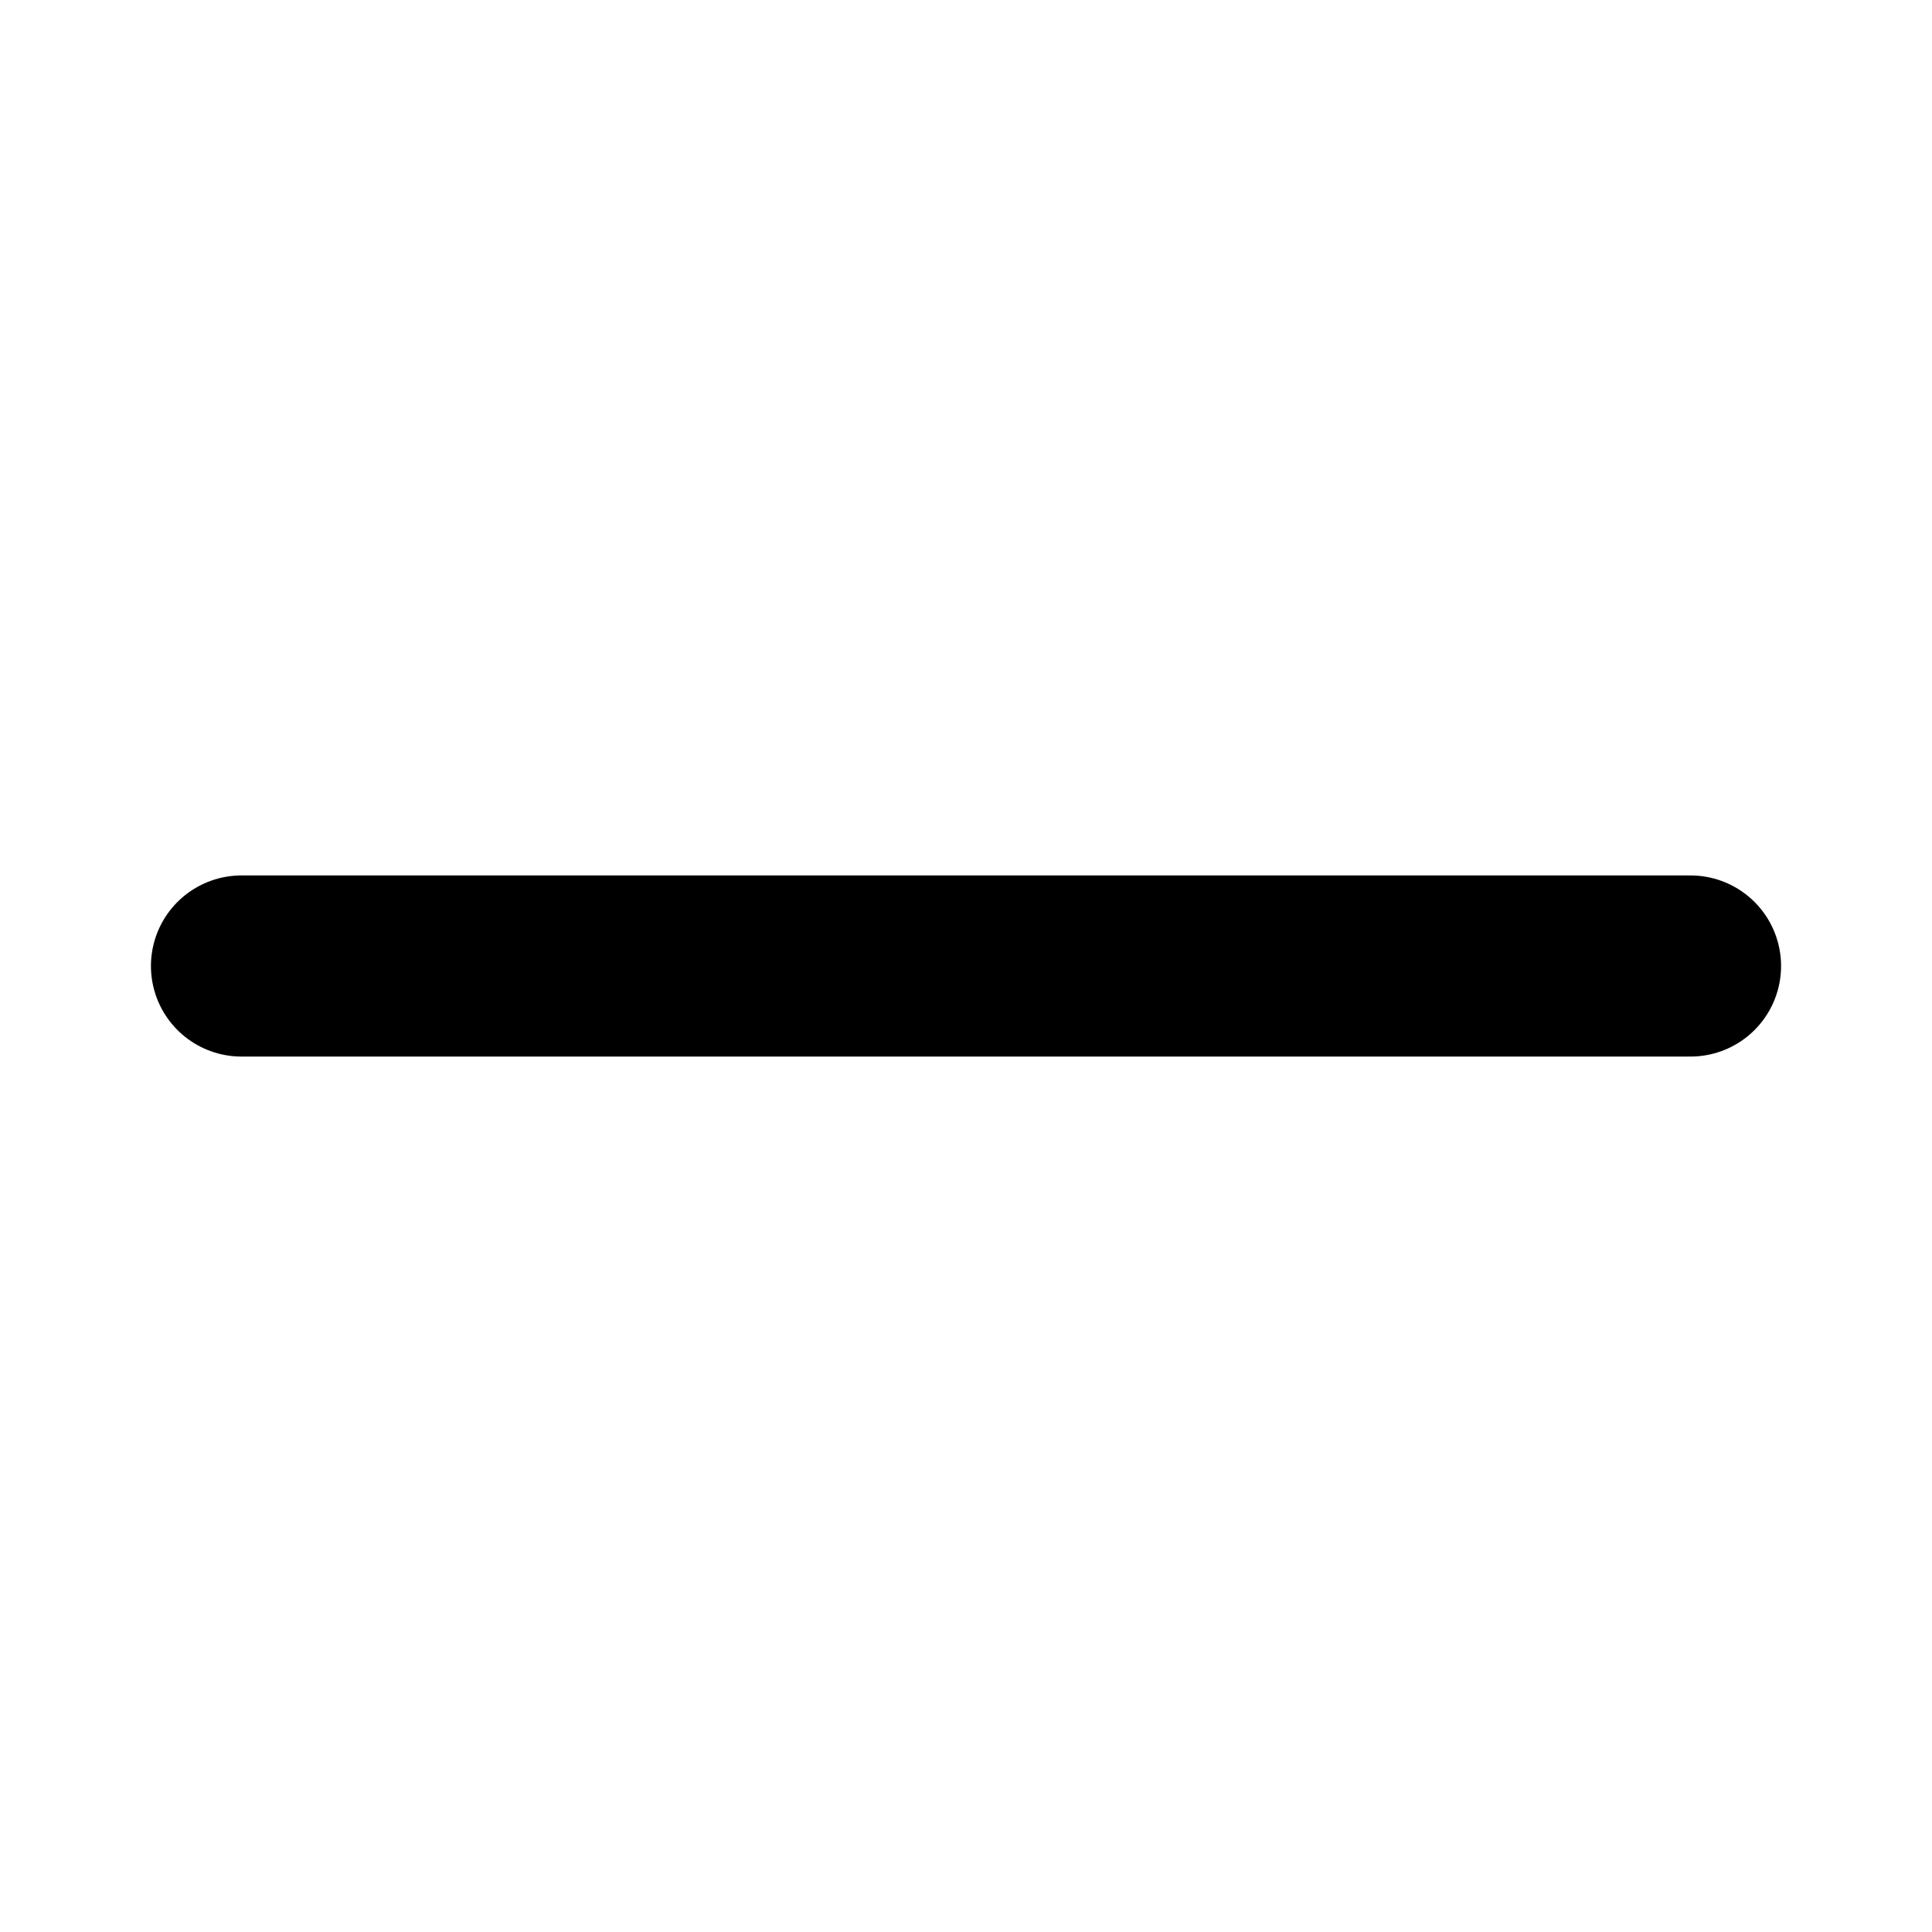
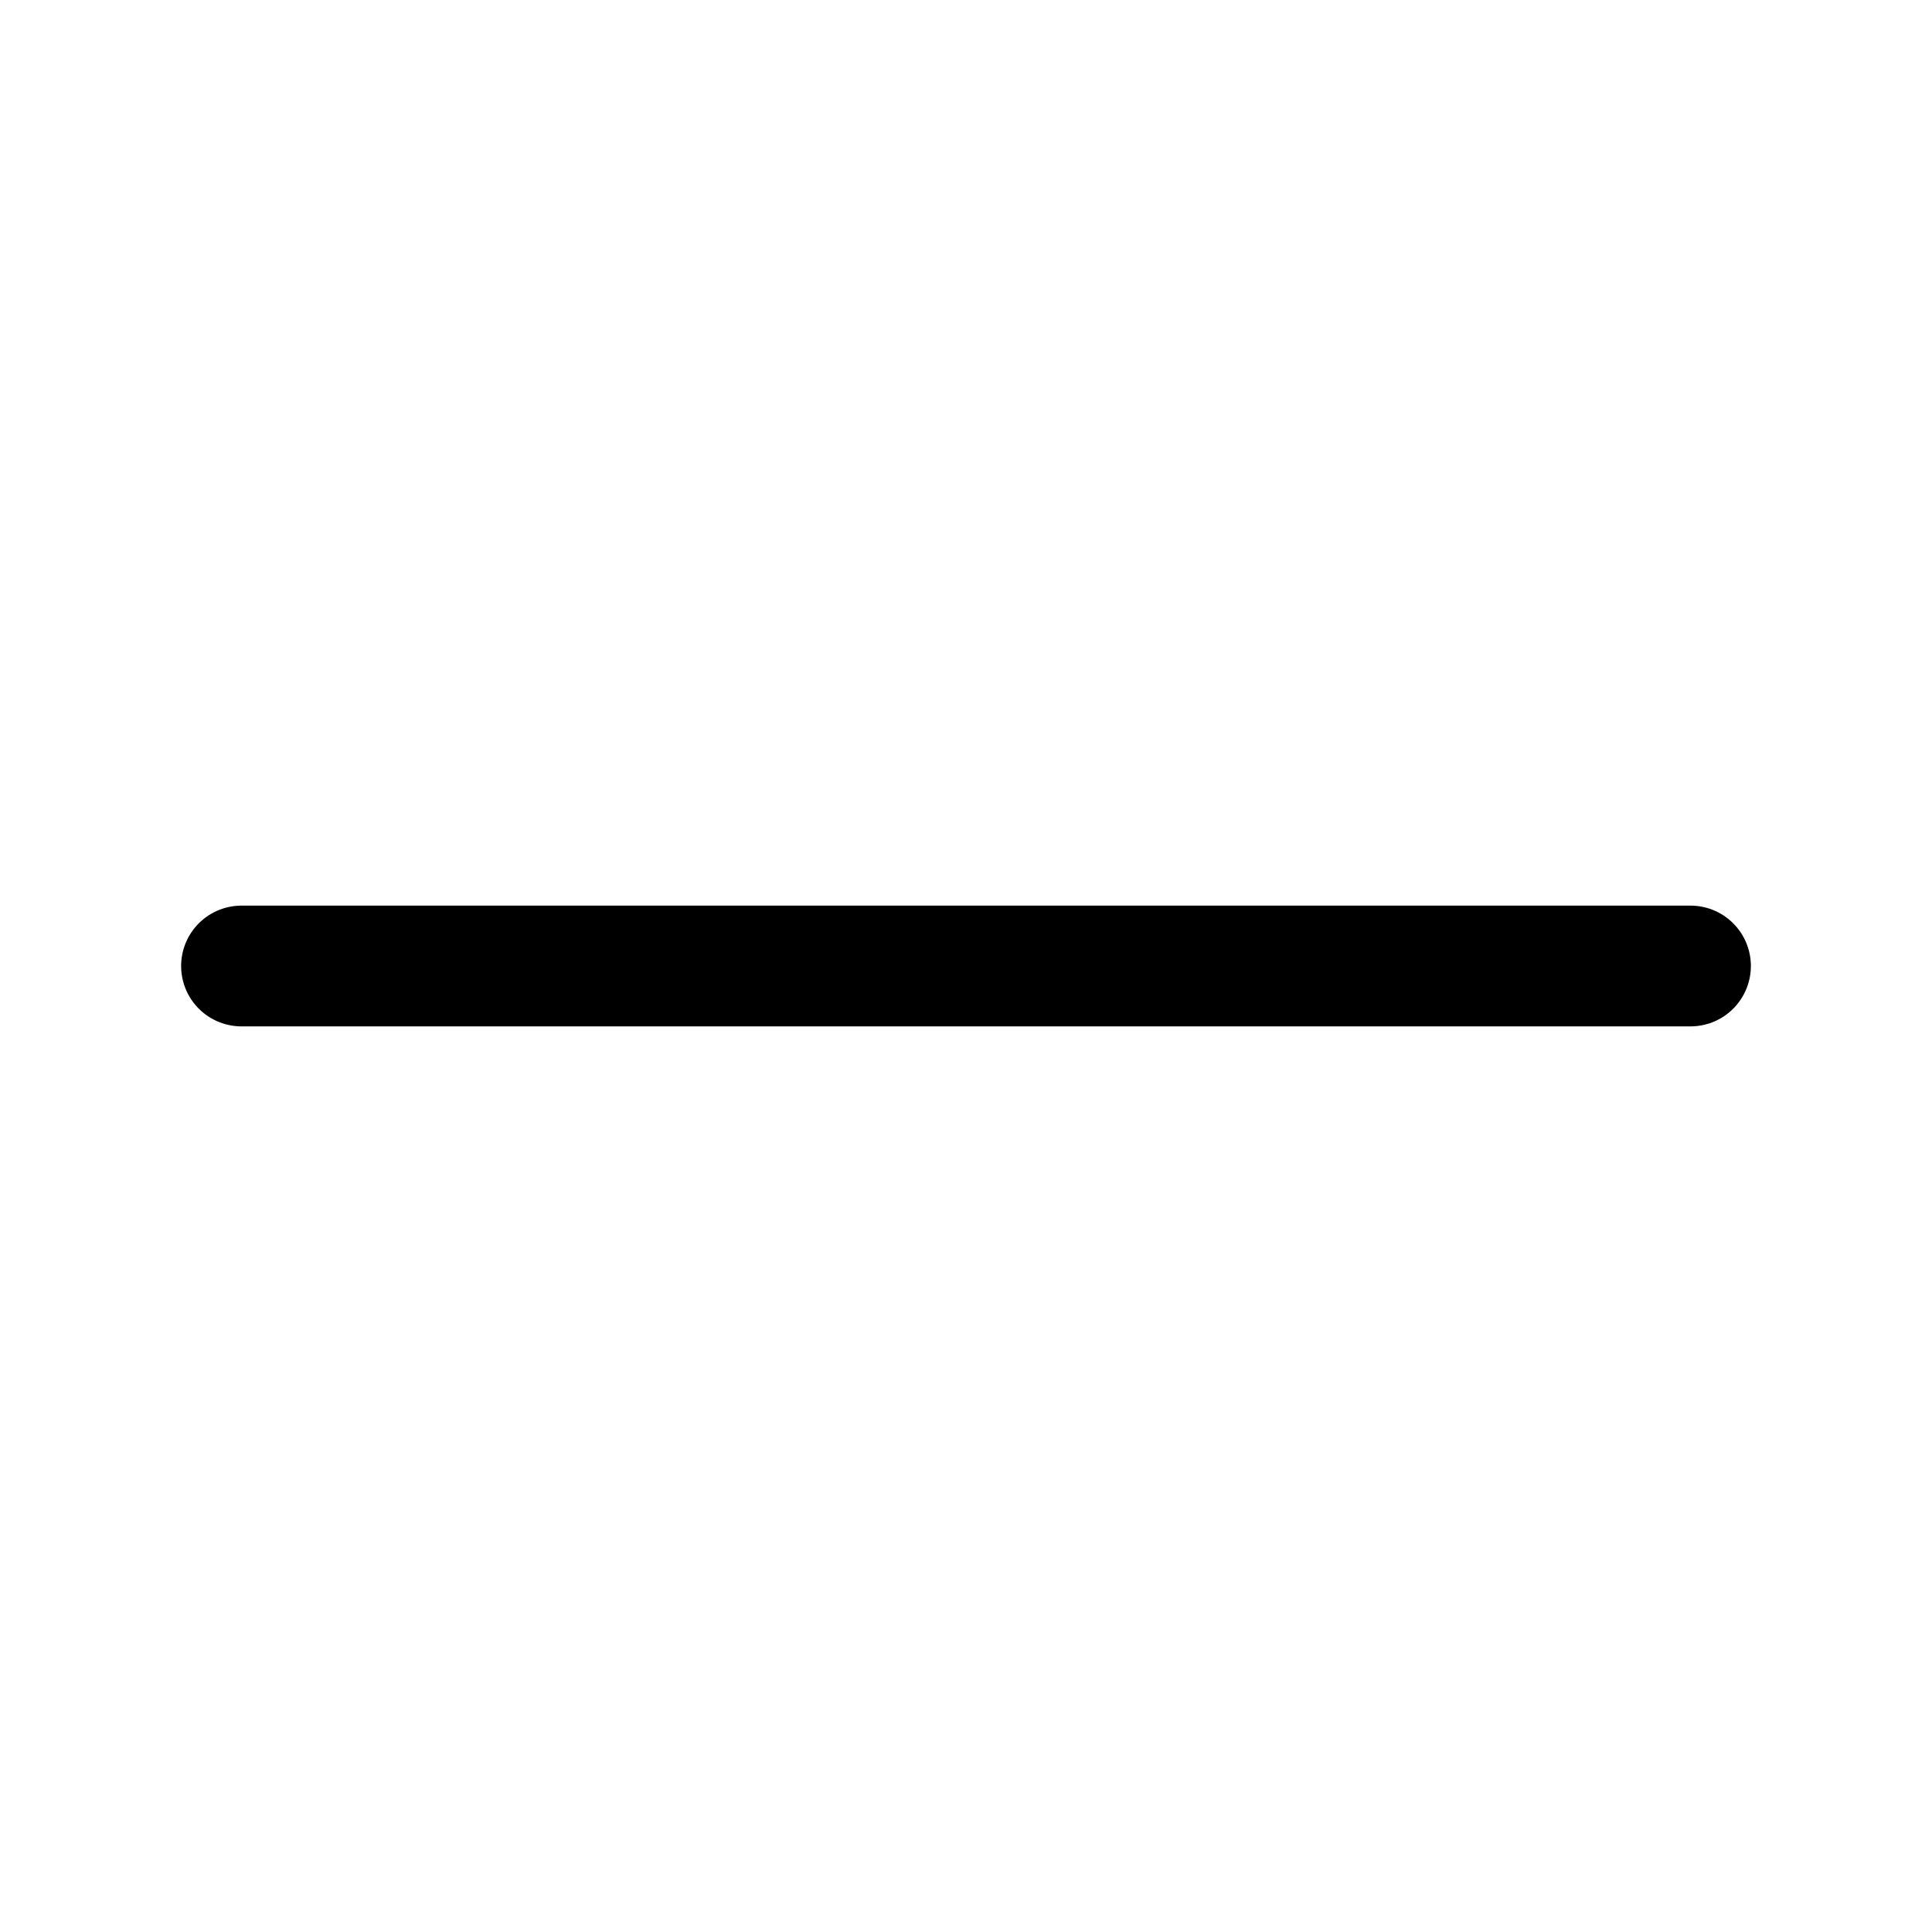
<svg xmlns="http://www.w3.org/2000/svg" width="32" height="32" viewBox="0 0 32 32" fill="none">
-   <path d="M4 16 H28" stroke="black" stroke-width="3" stroke-linecap="round" stroke-linejoin="round" />
+   <path d="M4 16 H28" stroke="black" stroke-width="2" stroke-linecap="round" stroke-linejoin="round" />
</svg>
